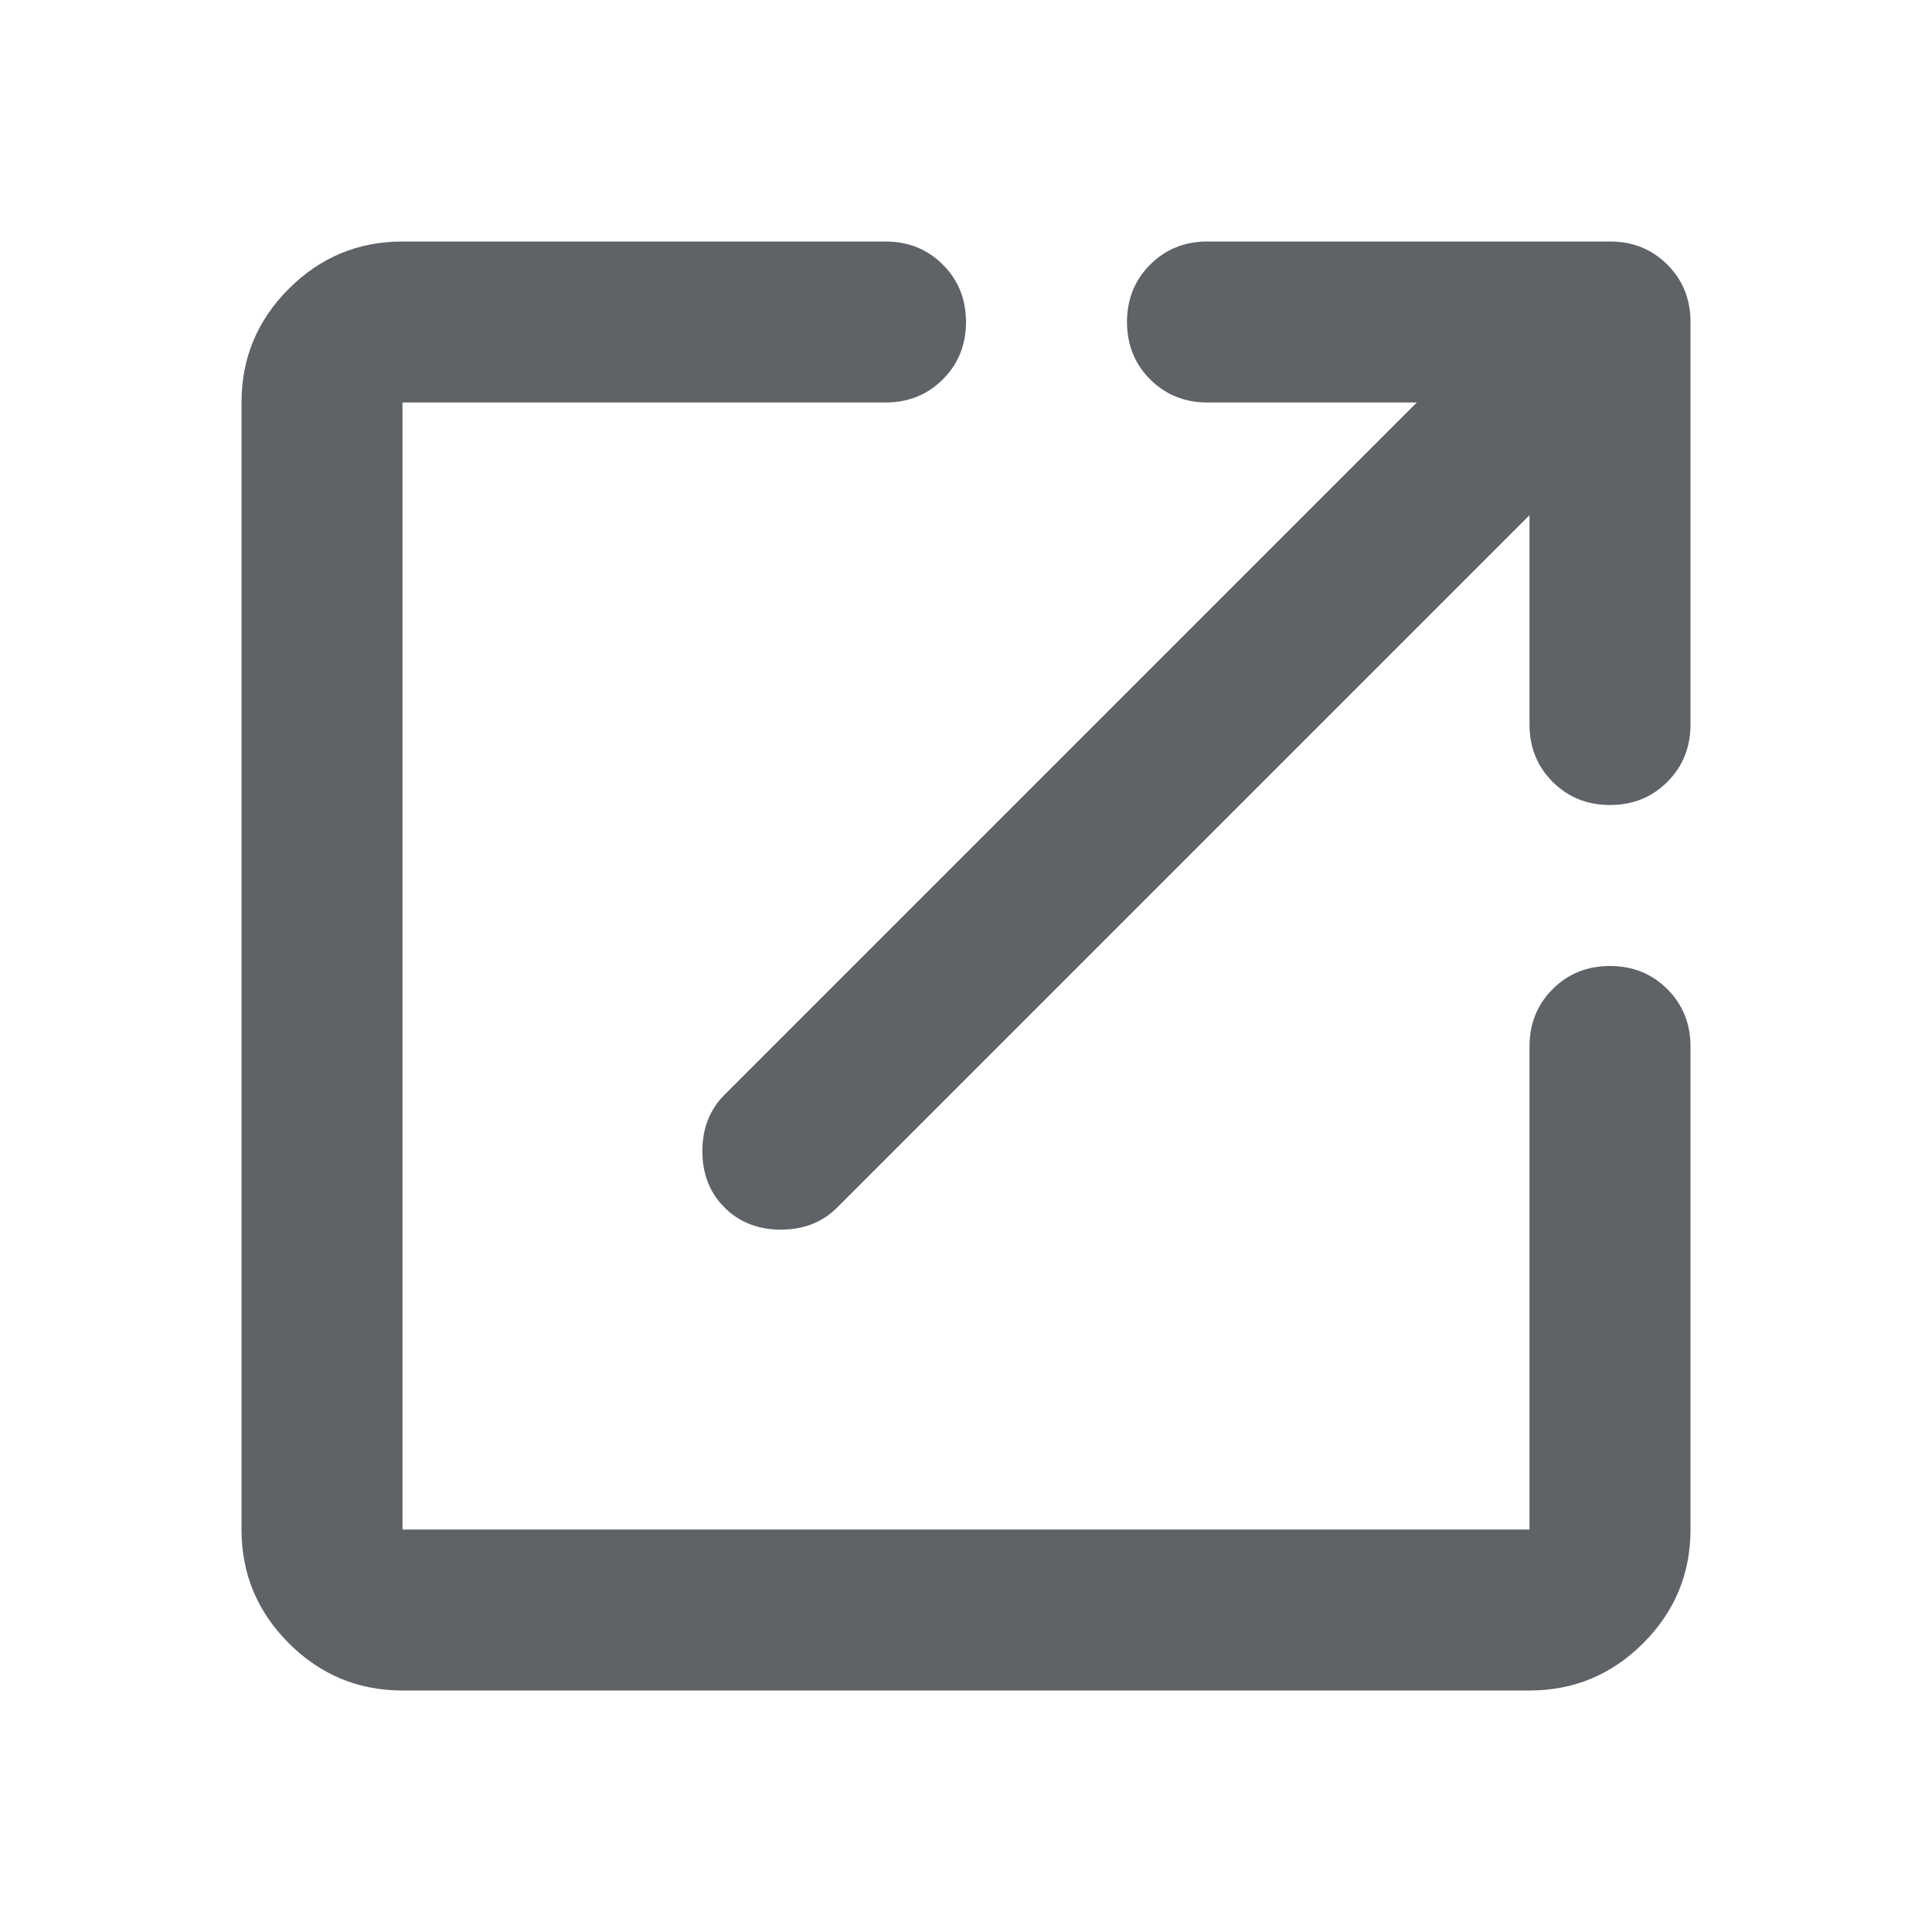
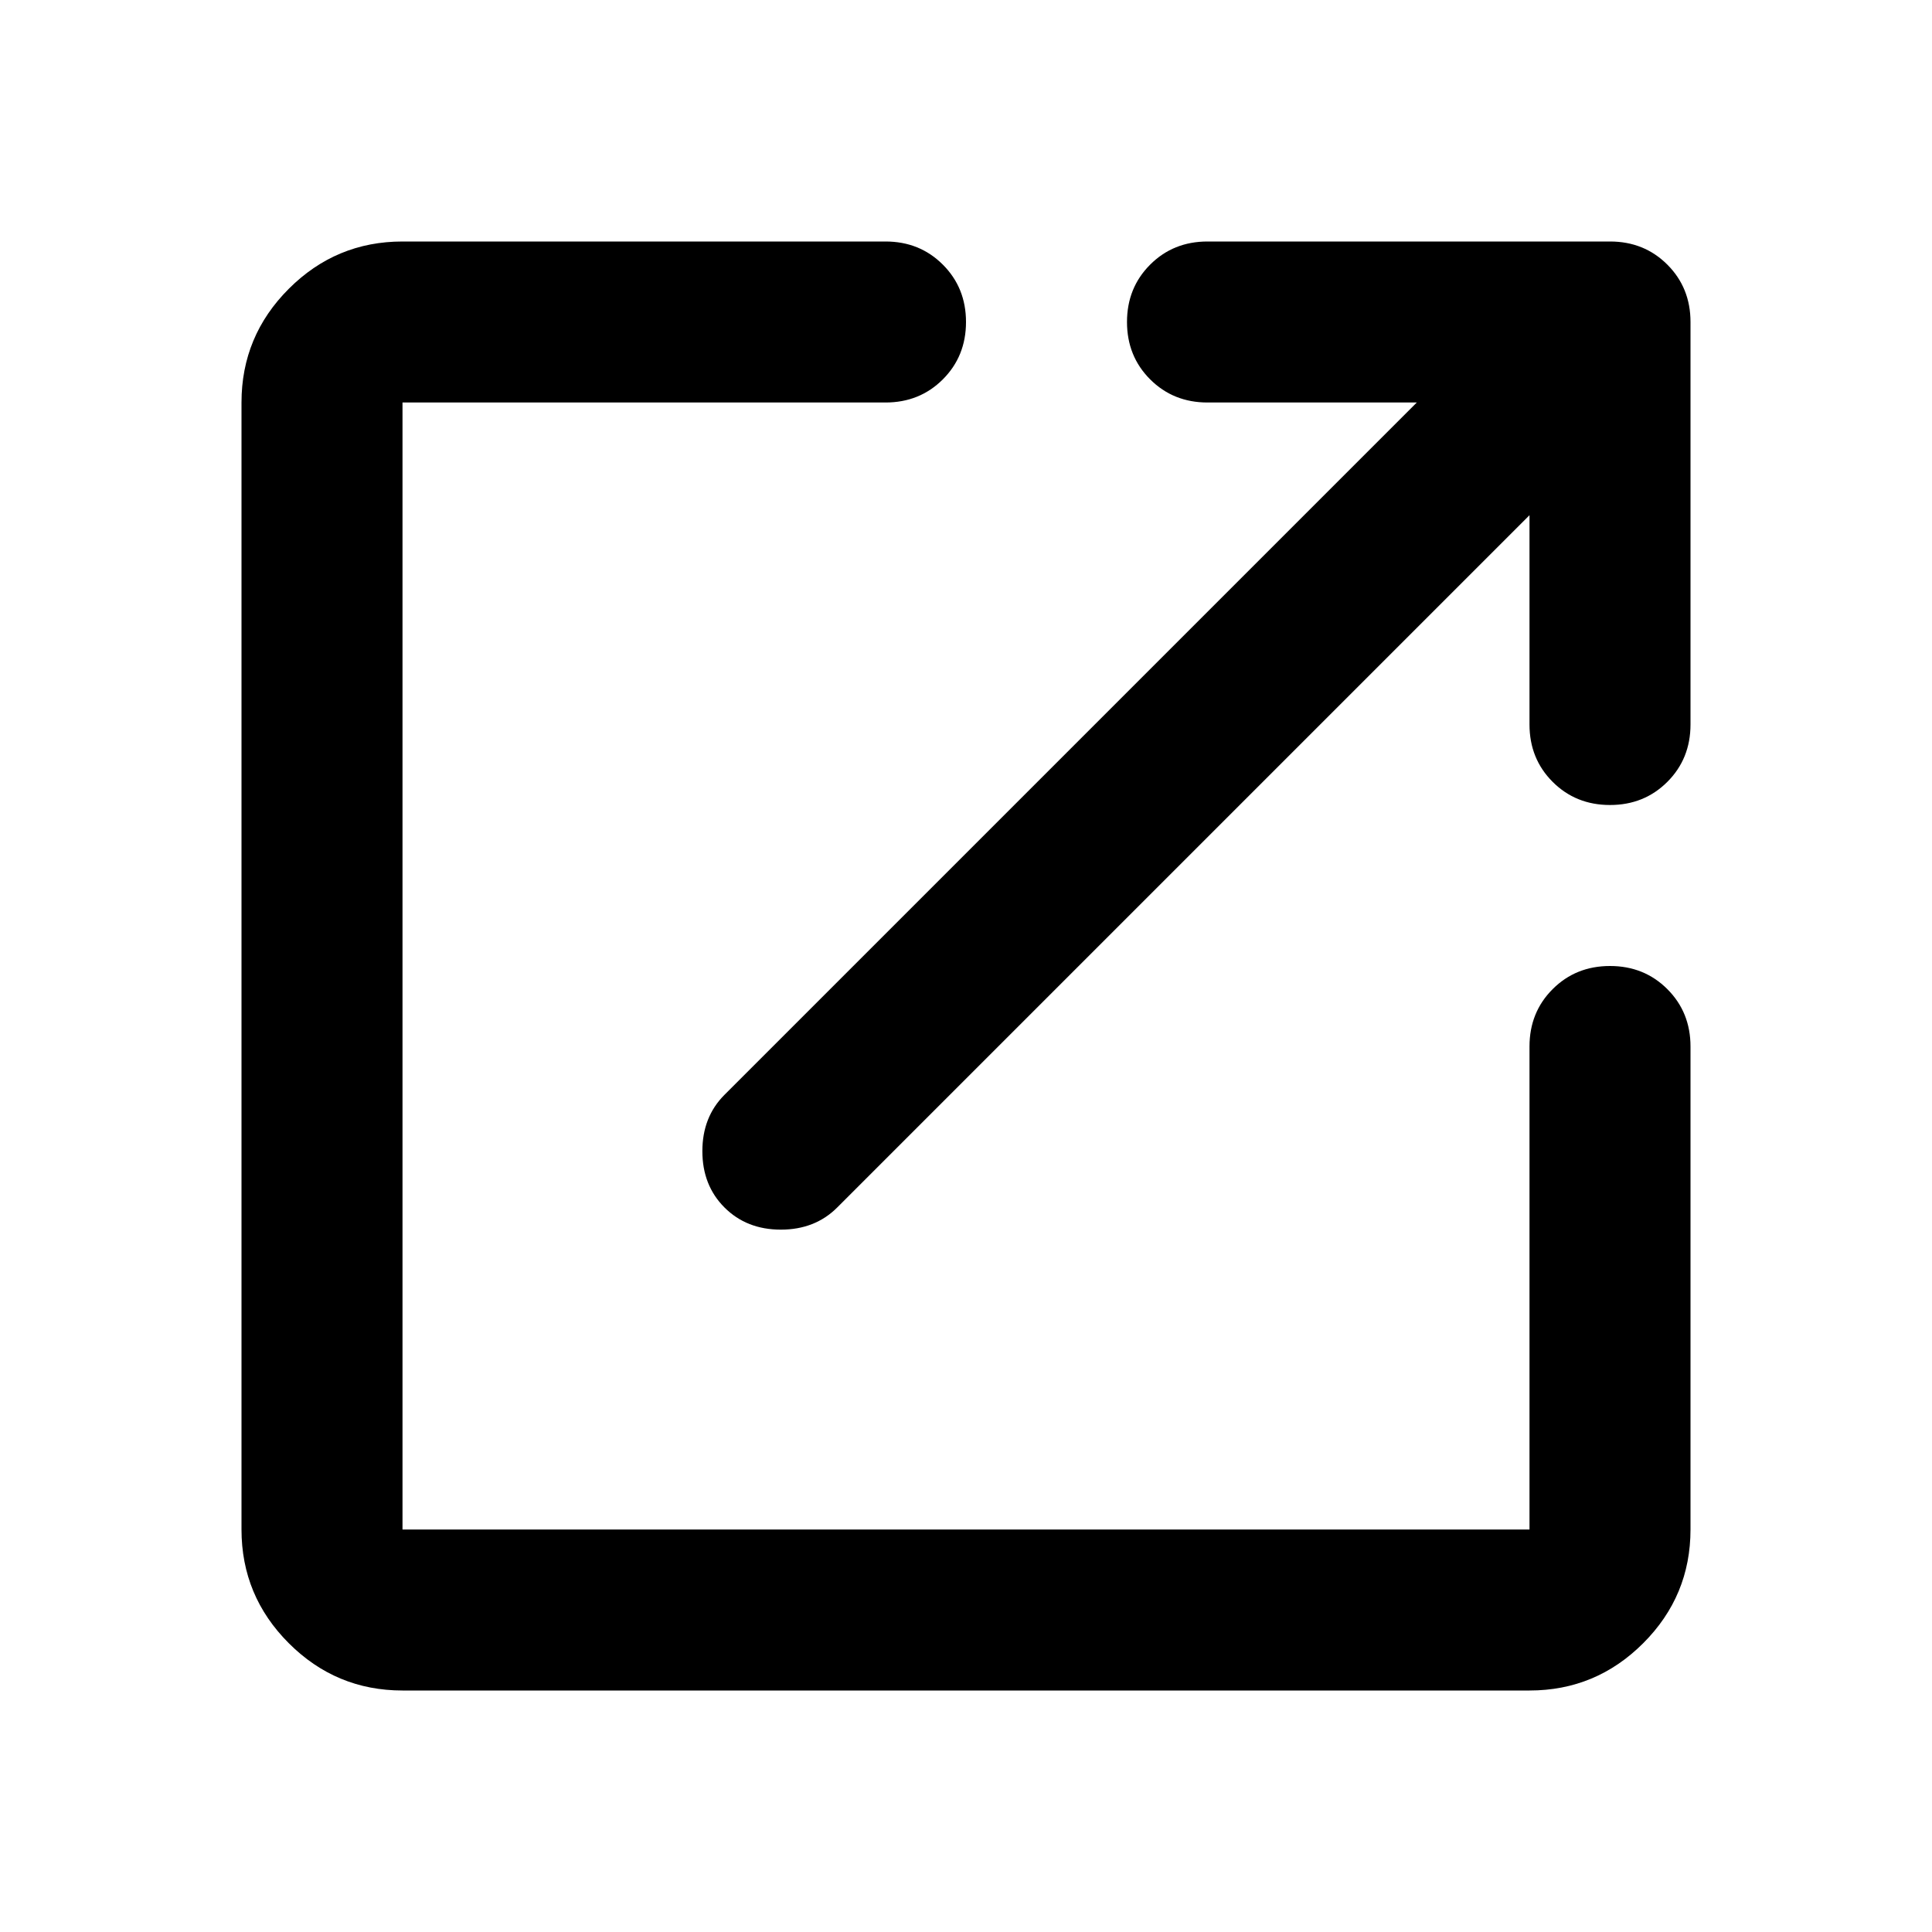
- <svg xmlns="http://www.w3.org/2000/svg" height="24px" viewBox="0 -960 960 960" width="24px" fill="#5f6368">
+ <svg xmlns="http://www.w3.org/2000/svg" height="24" viewBox="0 -960 960 960" width="24">
  <path d="M200-120q-33 0-56.5-23.5T120-200v-560q0-33 23.5-56.5T200-840h240q17 0 28.5 11.5T480-800q0 17-11.5 28.5T440-760H200v560h560v-240q0-17 11.5-28.5T800-480q17 0 28.5 11.5T840-440v240q0 33-23.5 56.5T760-120H200Zm560-584L416-360q-11 11-28 11t-28-11q-11-11-11-28t11-28l344-344H600q-17 0-28.5-11.5T560-800q0-17 11.5-28.5T600-840h200q17 0 28.5 11.5T840-800v200q0 17-11.5 28.5T800-560q-17 0-28.5-11.5T760-600v-104Z" />
</svg>
